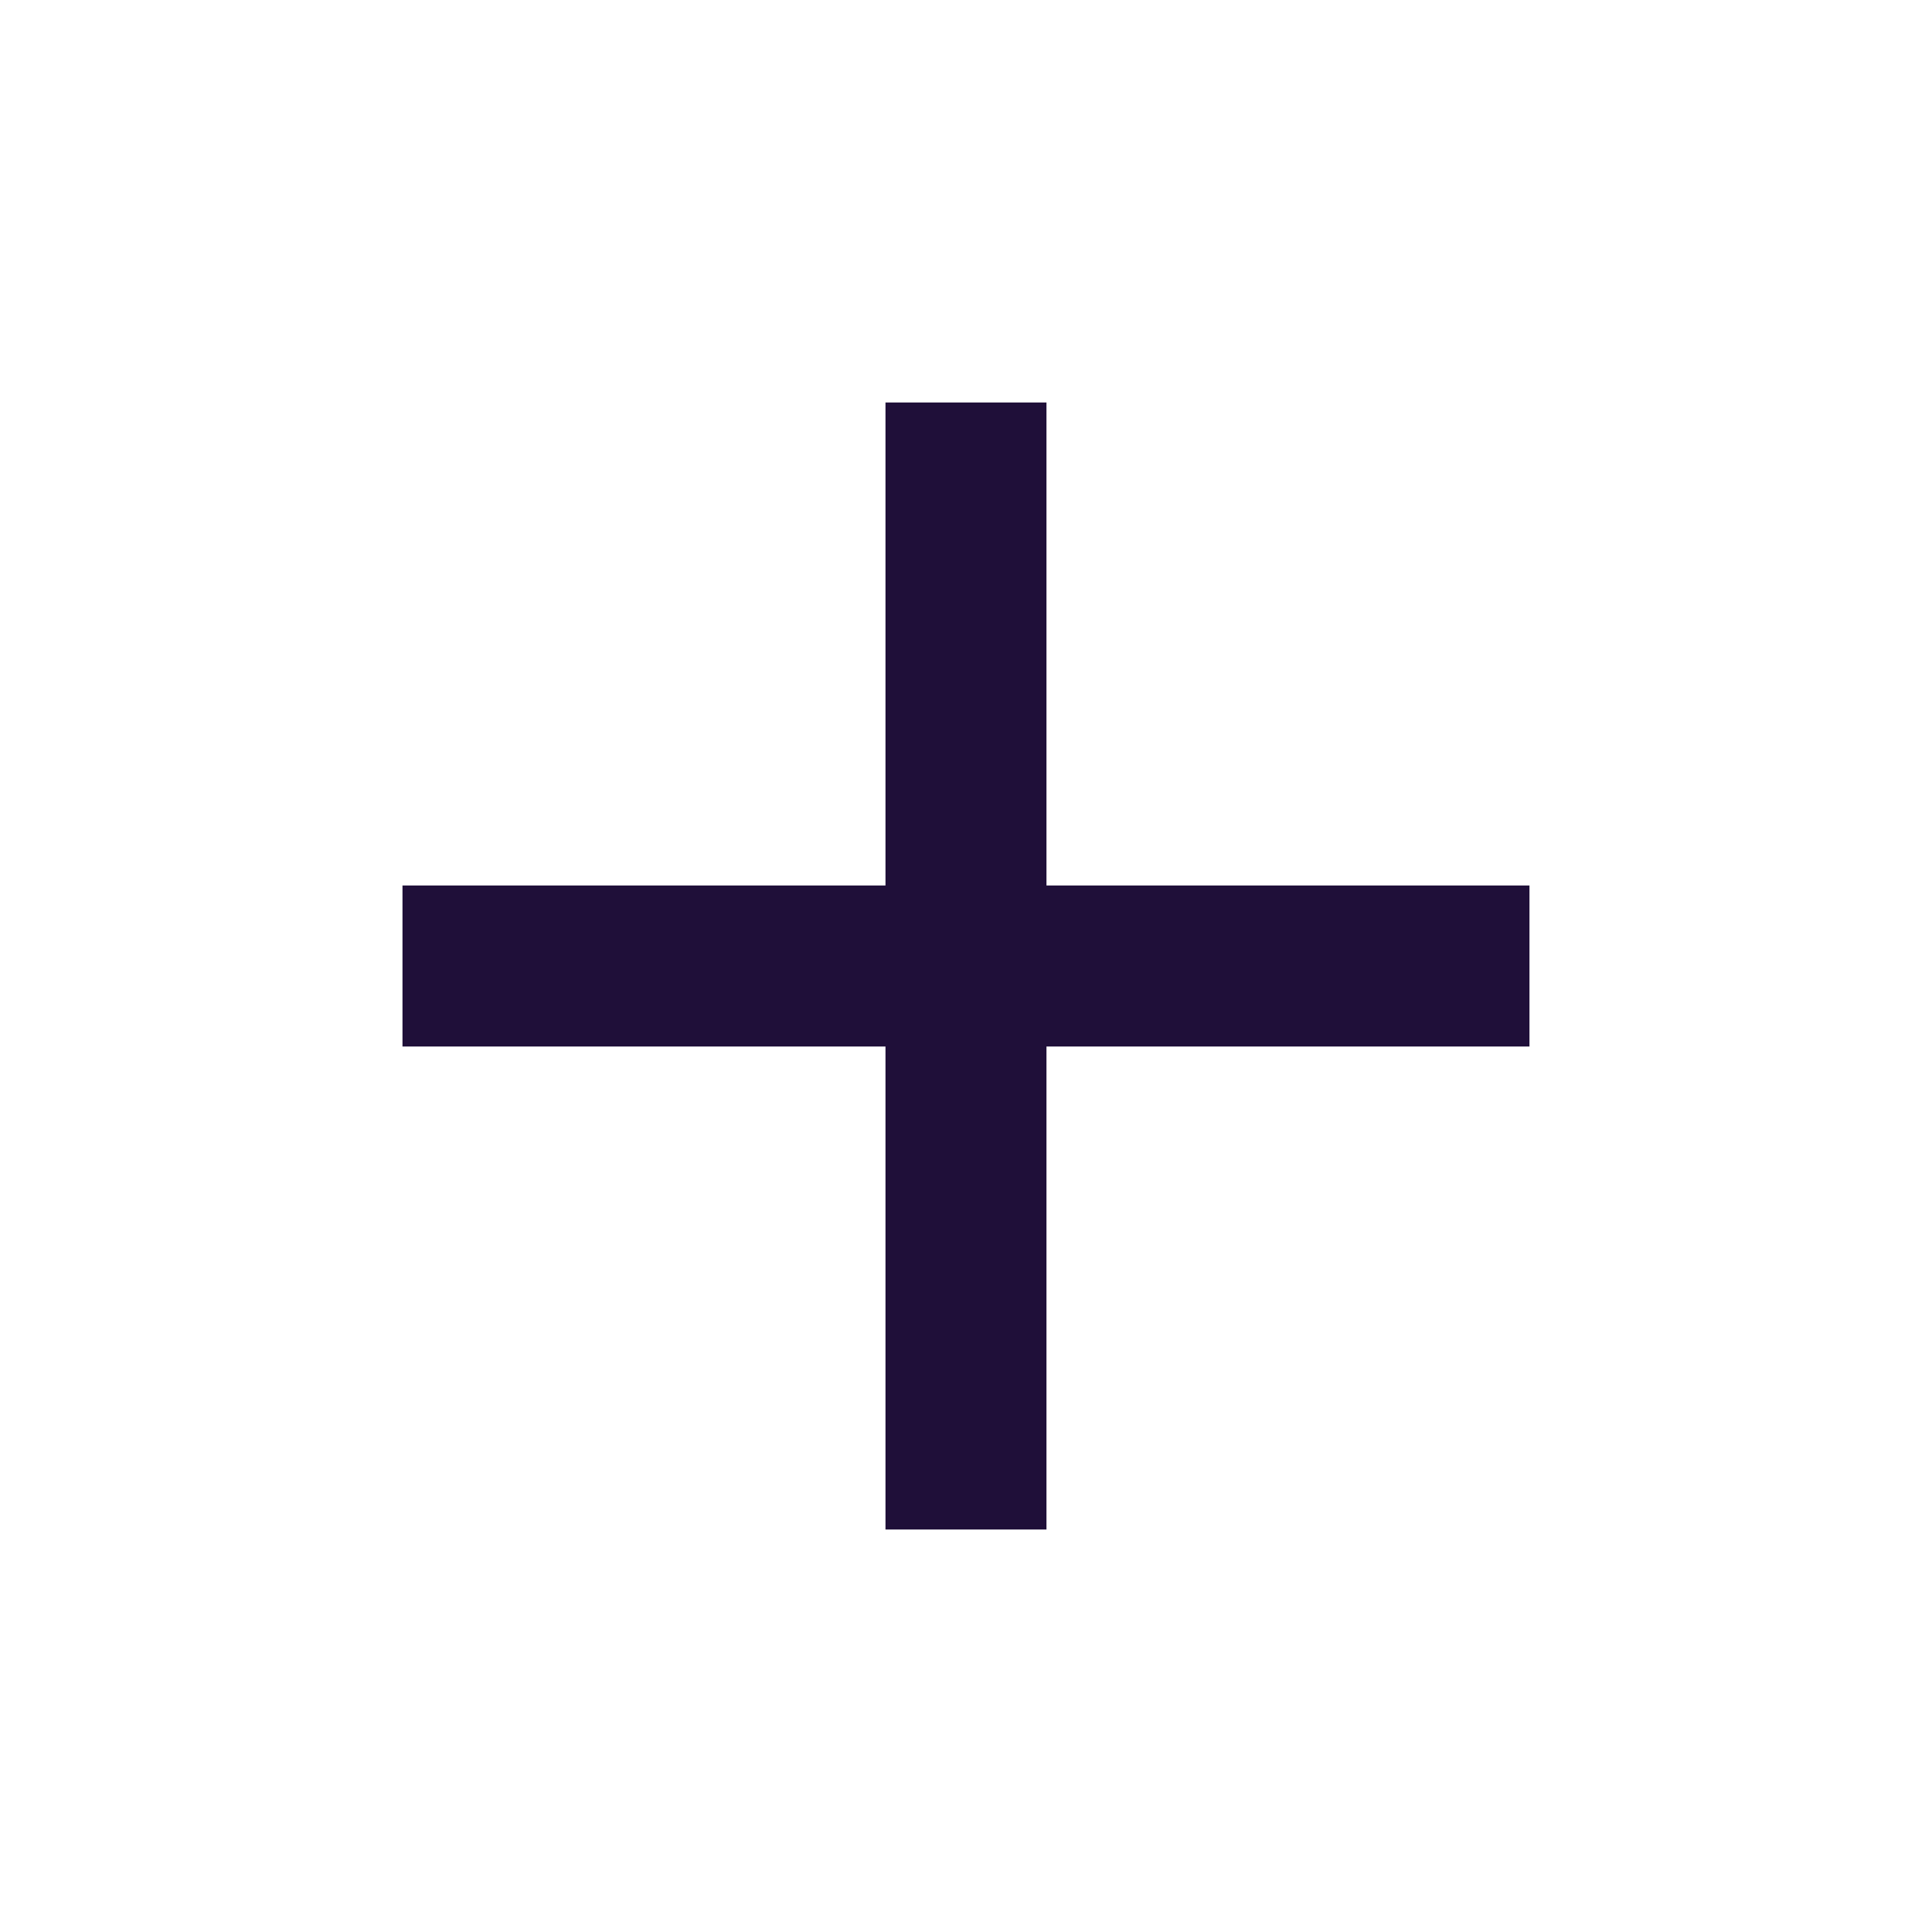
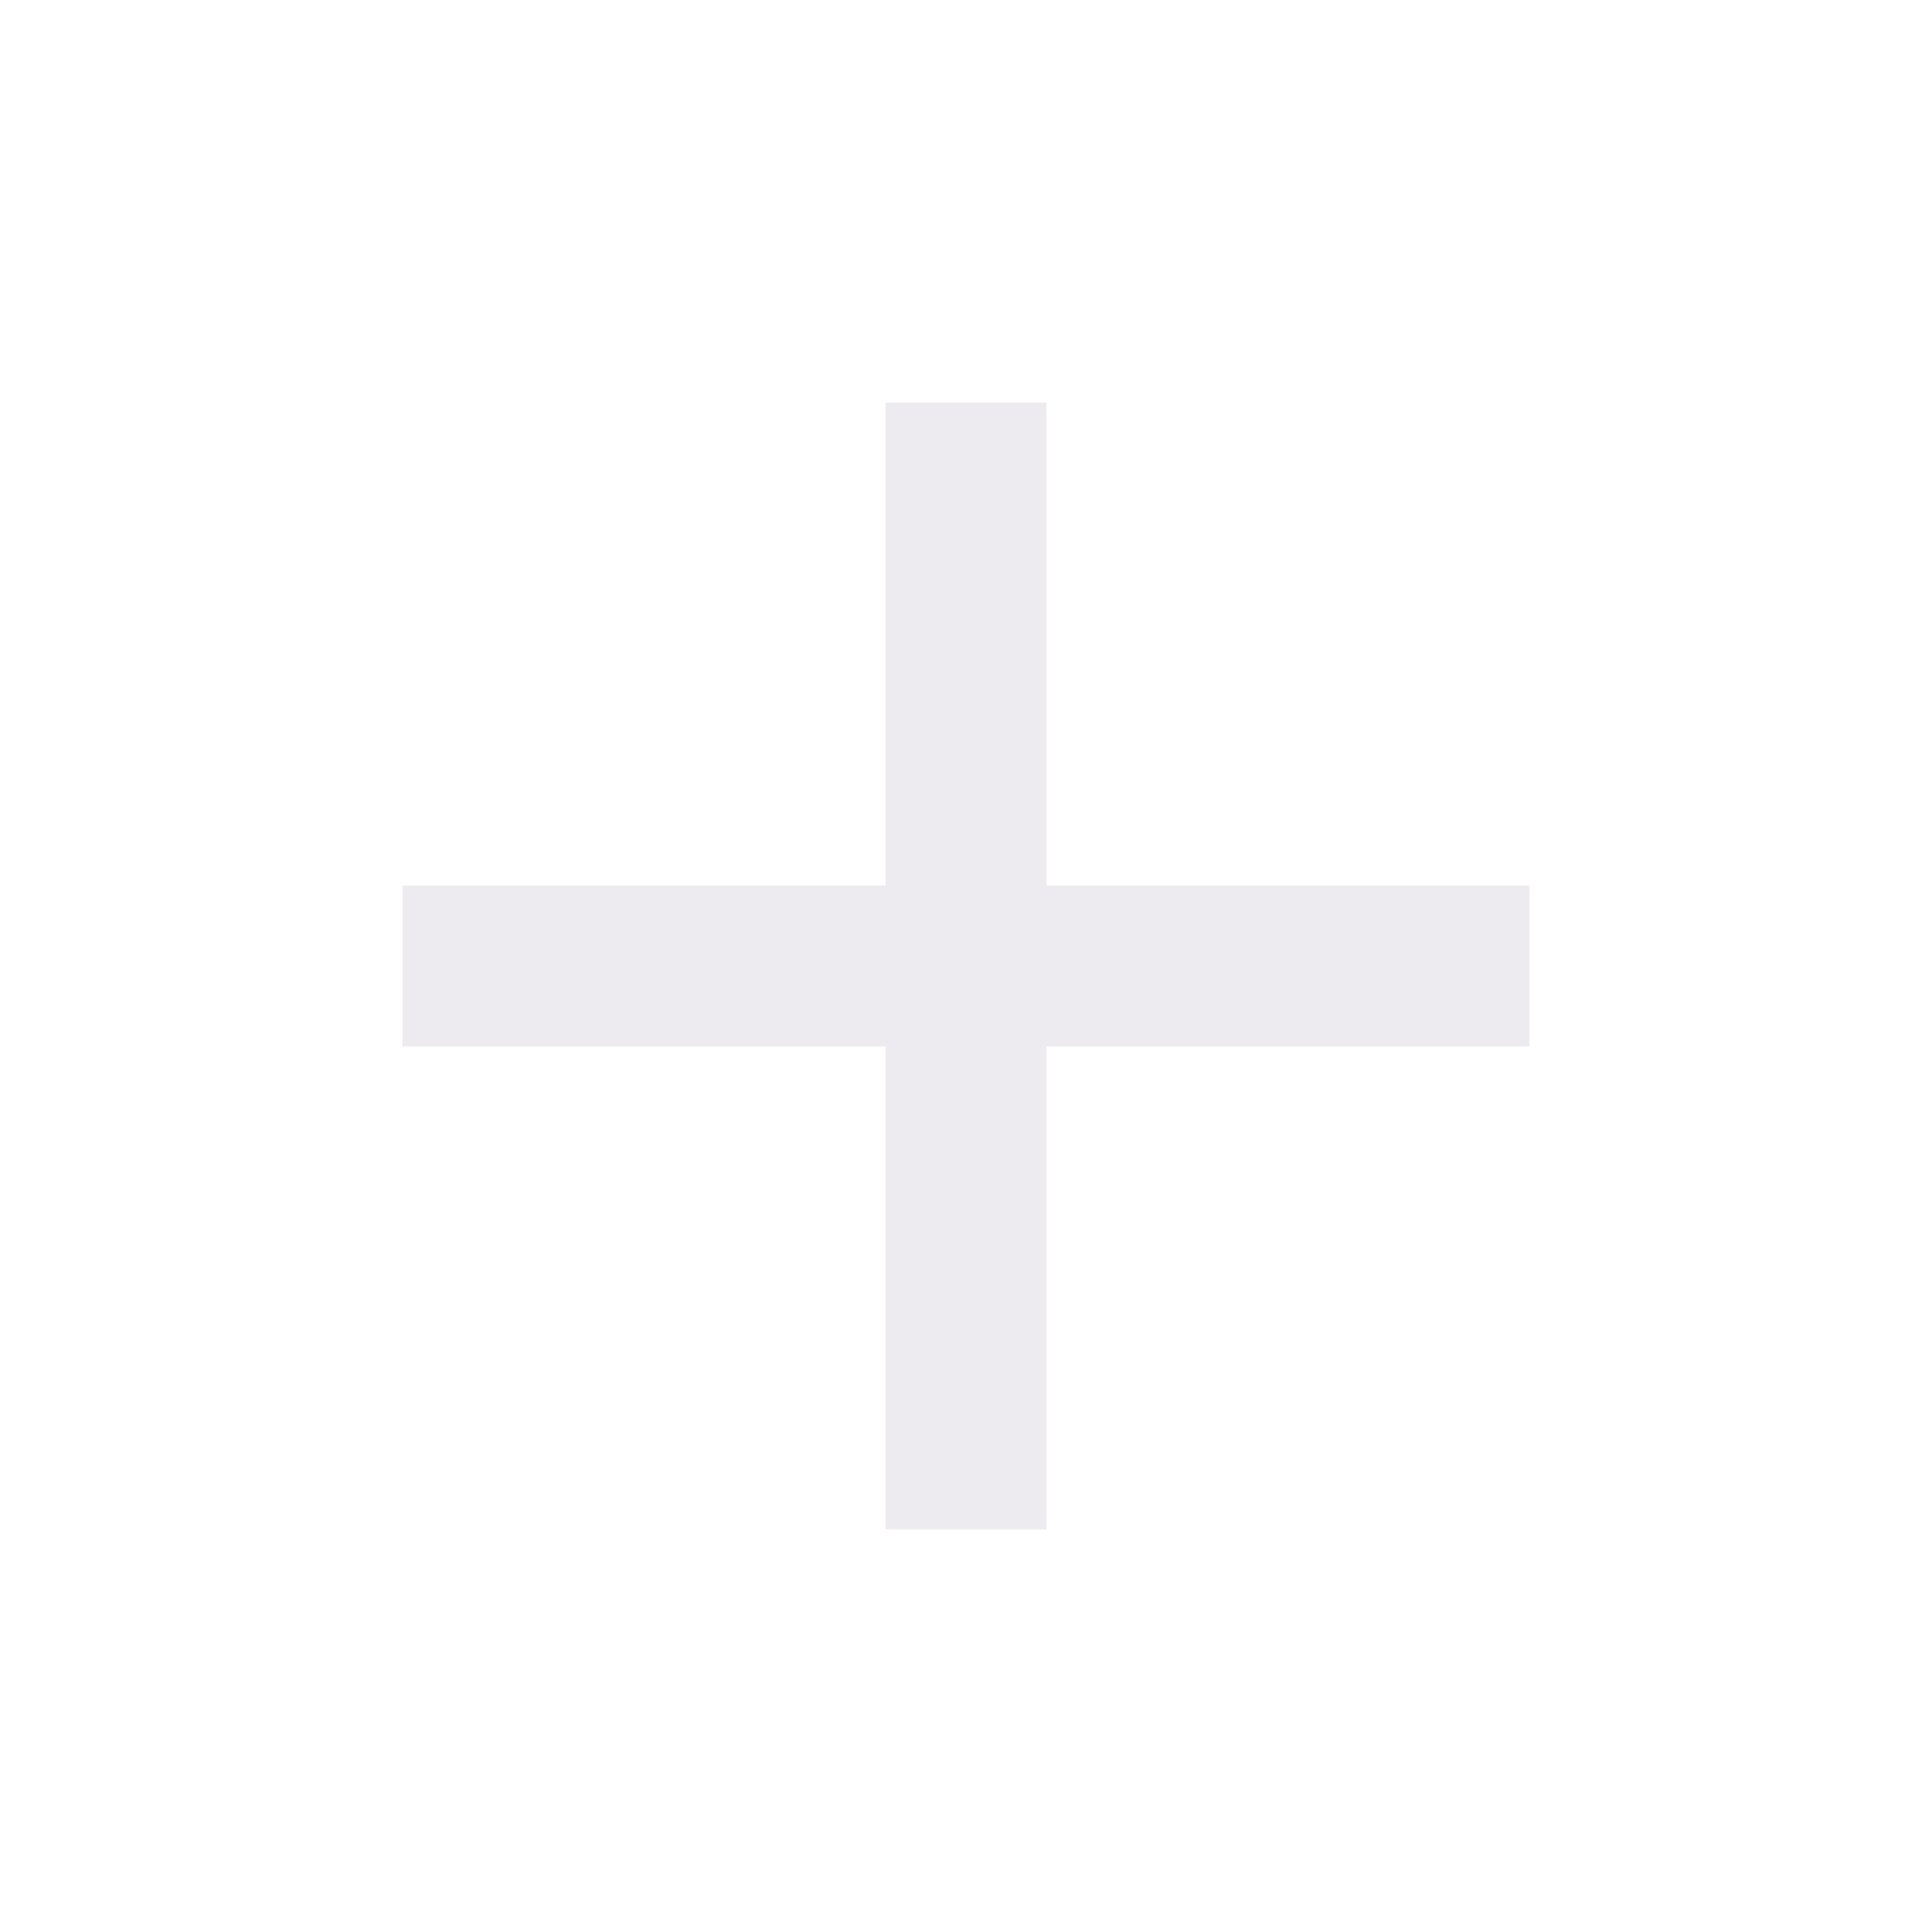
- <svg xmlns="http://www.w3.org/2000/svg" width="40" height="40" viewBox="0 0 40 40" fill="none">
-   <mask id="mask0_303_5728" style="mask-type:alpha" maskUnits="userSpaceOnUse" x="0" y="0" width="40" height="40">
-     <rect width="40" height="40" fill="#1F0F39" />
+ <svg xmlns="http://www.w3.org/2000/svg" fill="none" height="40" viewBox="0 0 40 40" width="40">
+   <mask id="a" height="40" maskUnits="userSpaceOnUse" width="40" x="0" y="0">
+     <path d="m0 0h40v40h-40z" fill="#1f0f39" />
  </mask>
-   <g mask="url(#mask0_303_5728)">
-     <path d="M18.333 31.667V21.667H8.333V18.333H18.333V8.333H21.666V18.333H31.666V21.667H21.666V31.667H18.333Z" fill="#1F0F39" />
+   <g mask="url(#a)">
+     <path d="m18.333 31.667v-10h-10v-3.333h10v-10h3.333v10h10v3.333h-10v10z" fill="#1f0f39" />
  </g>
</svg>
